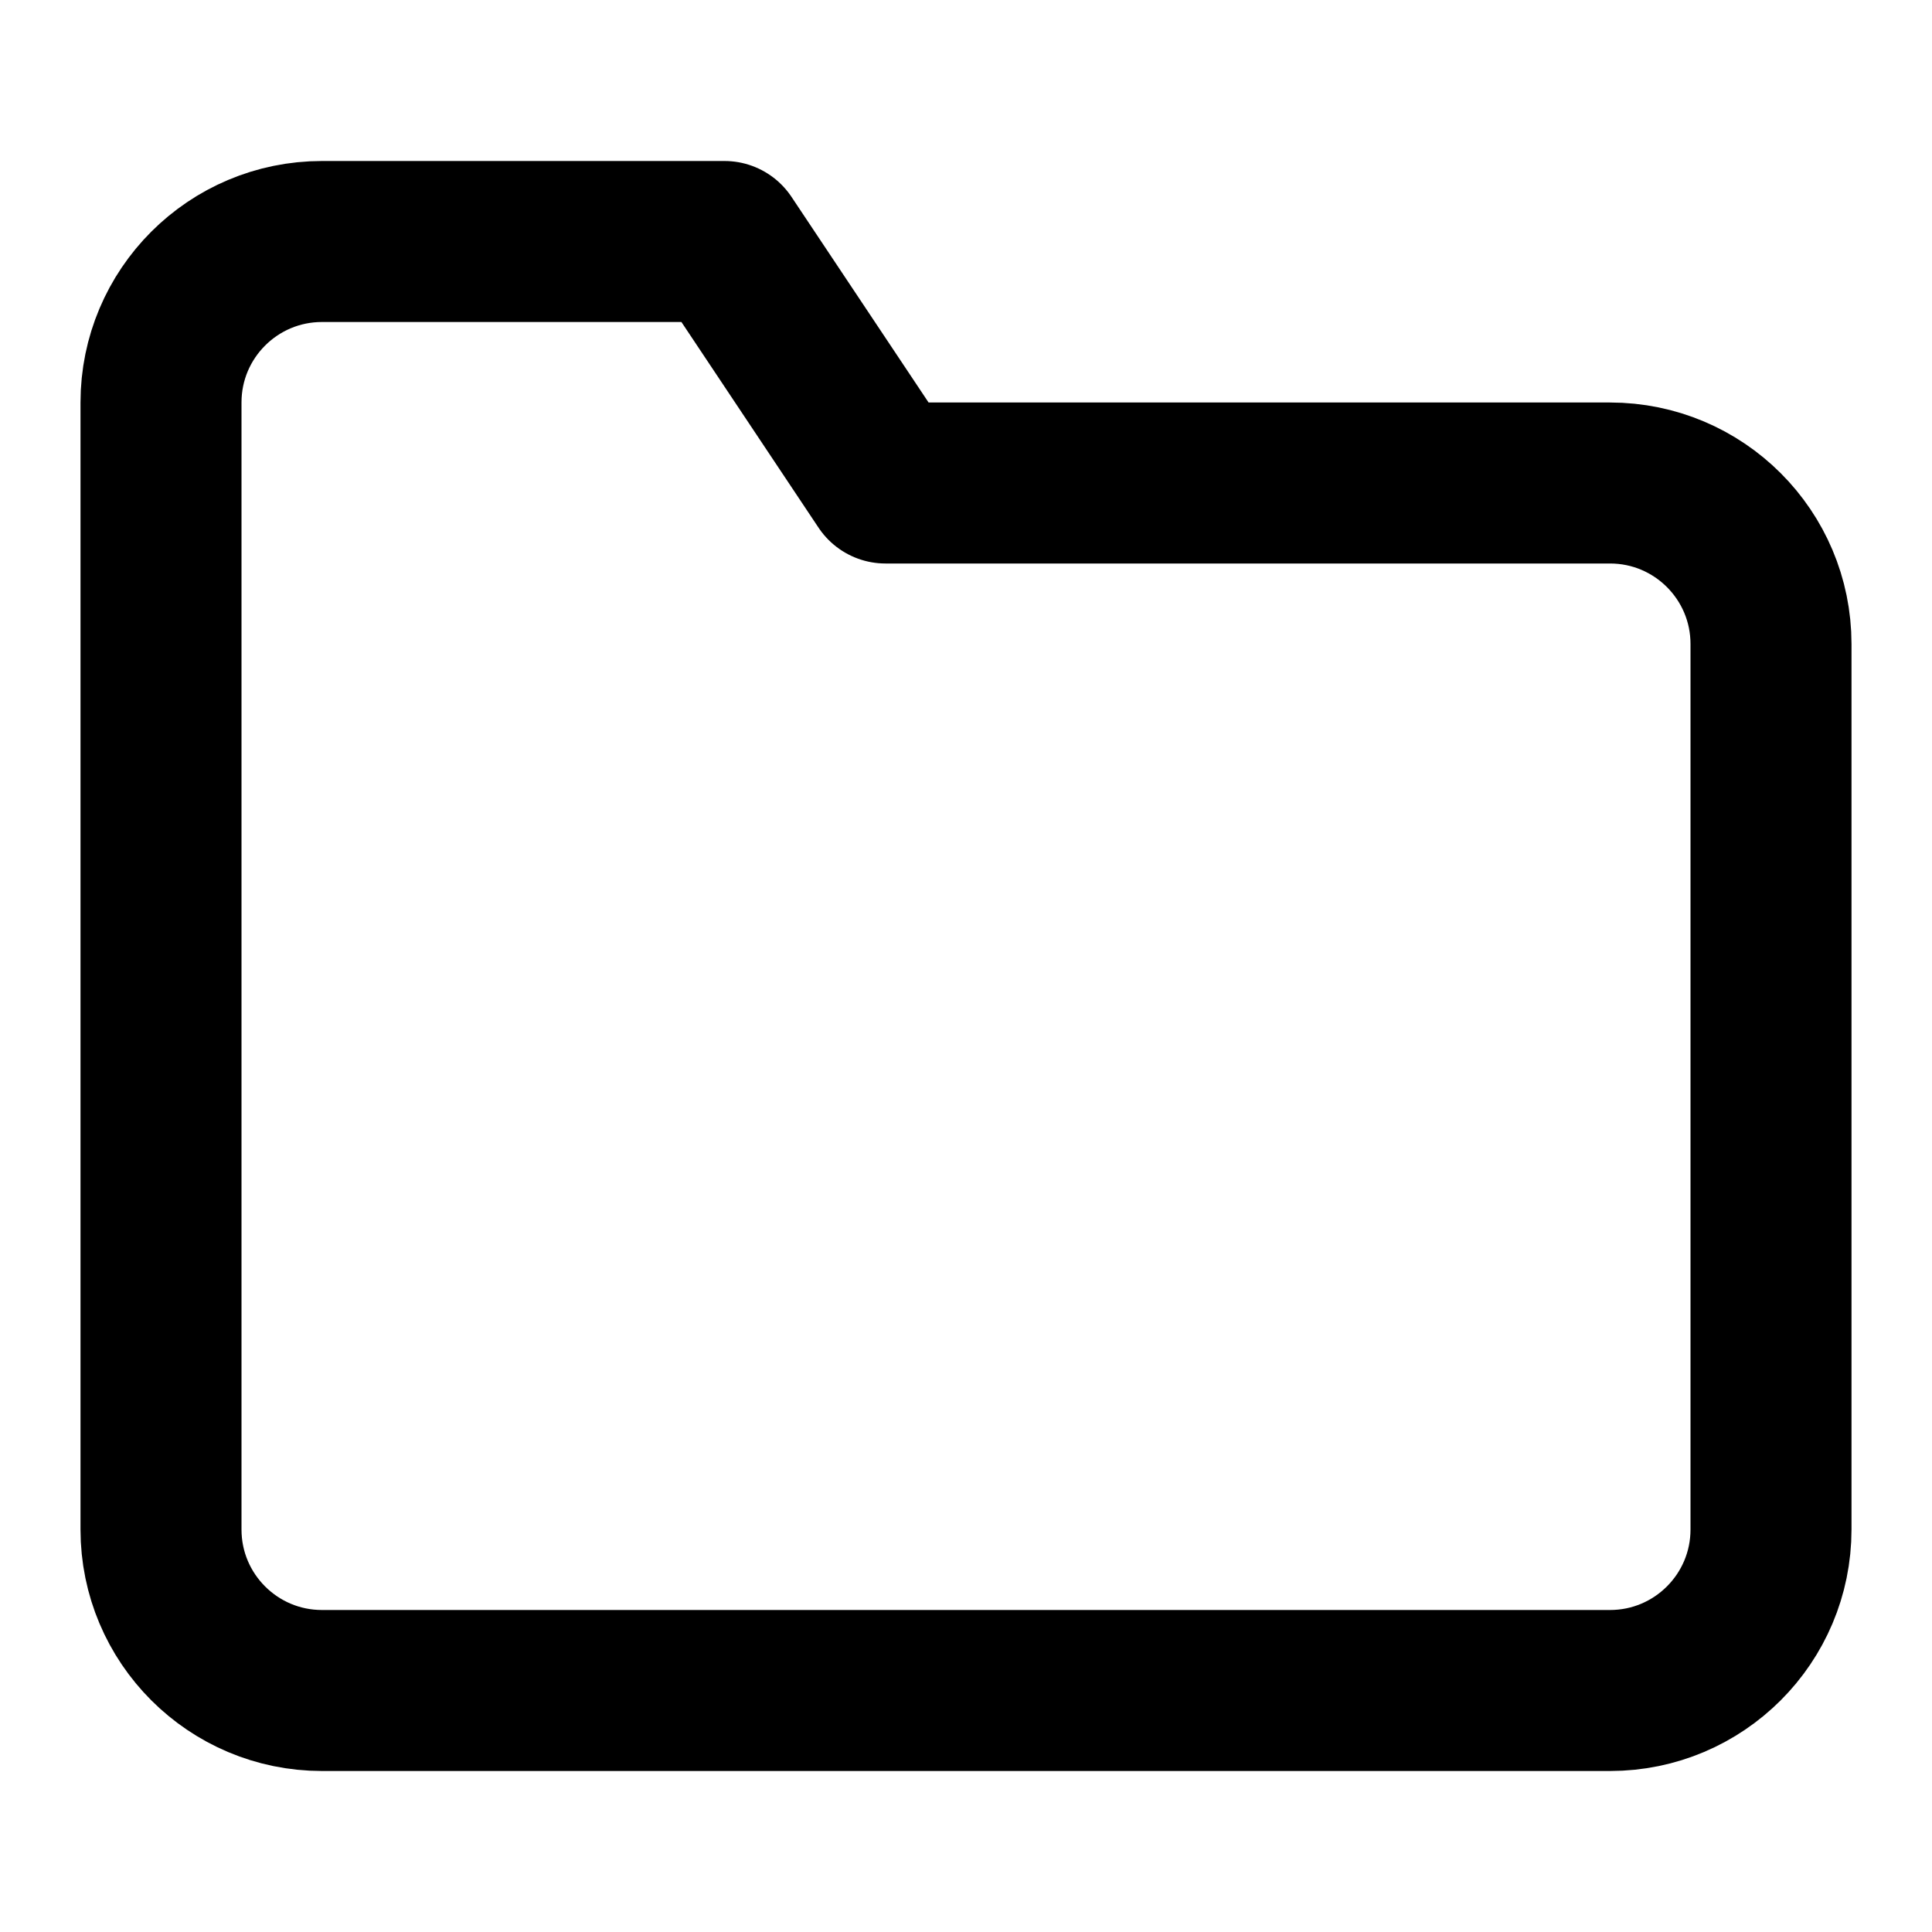
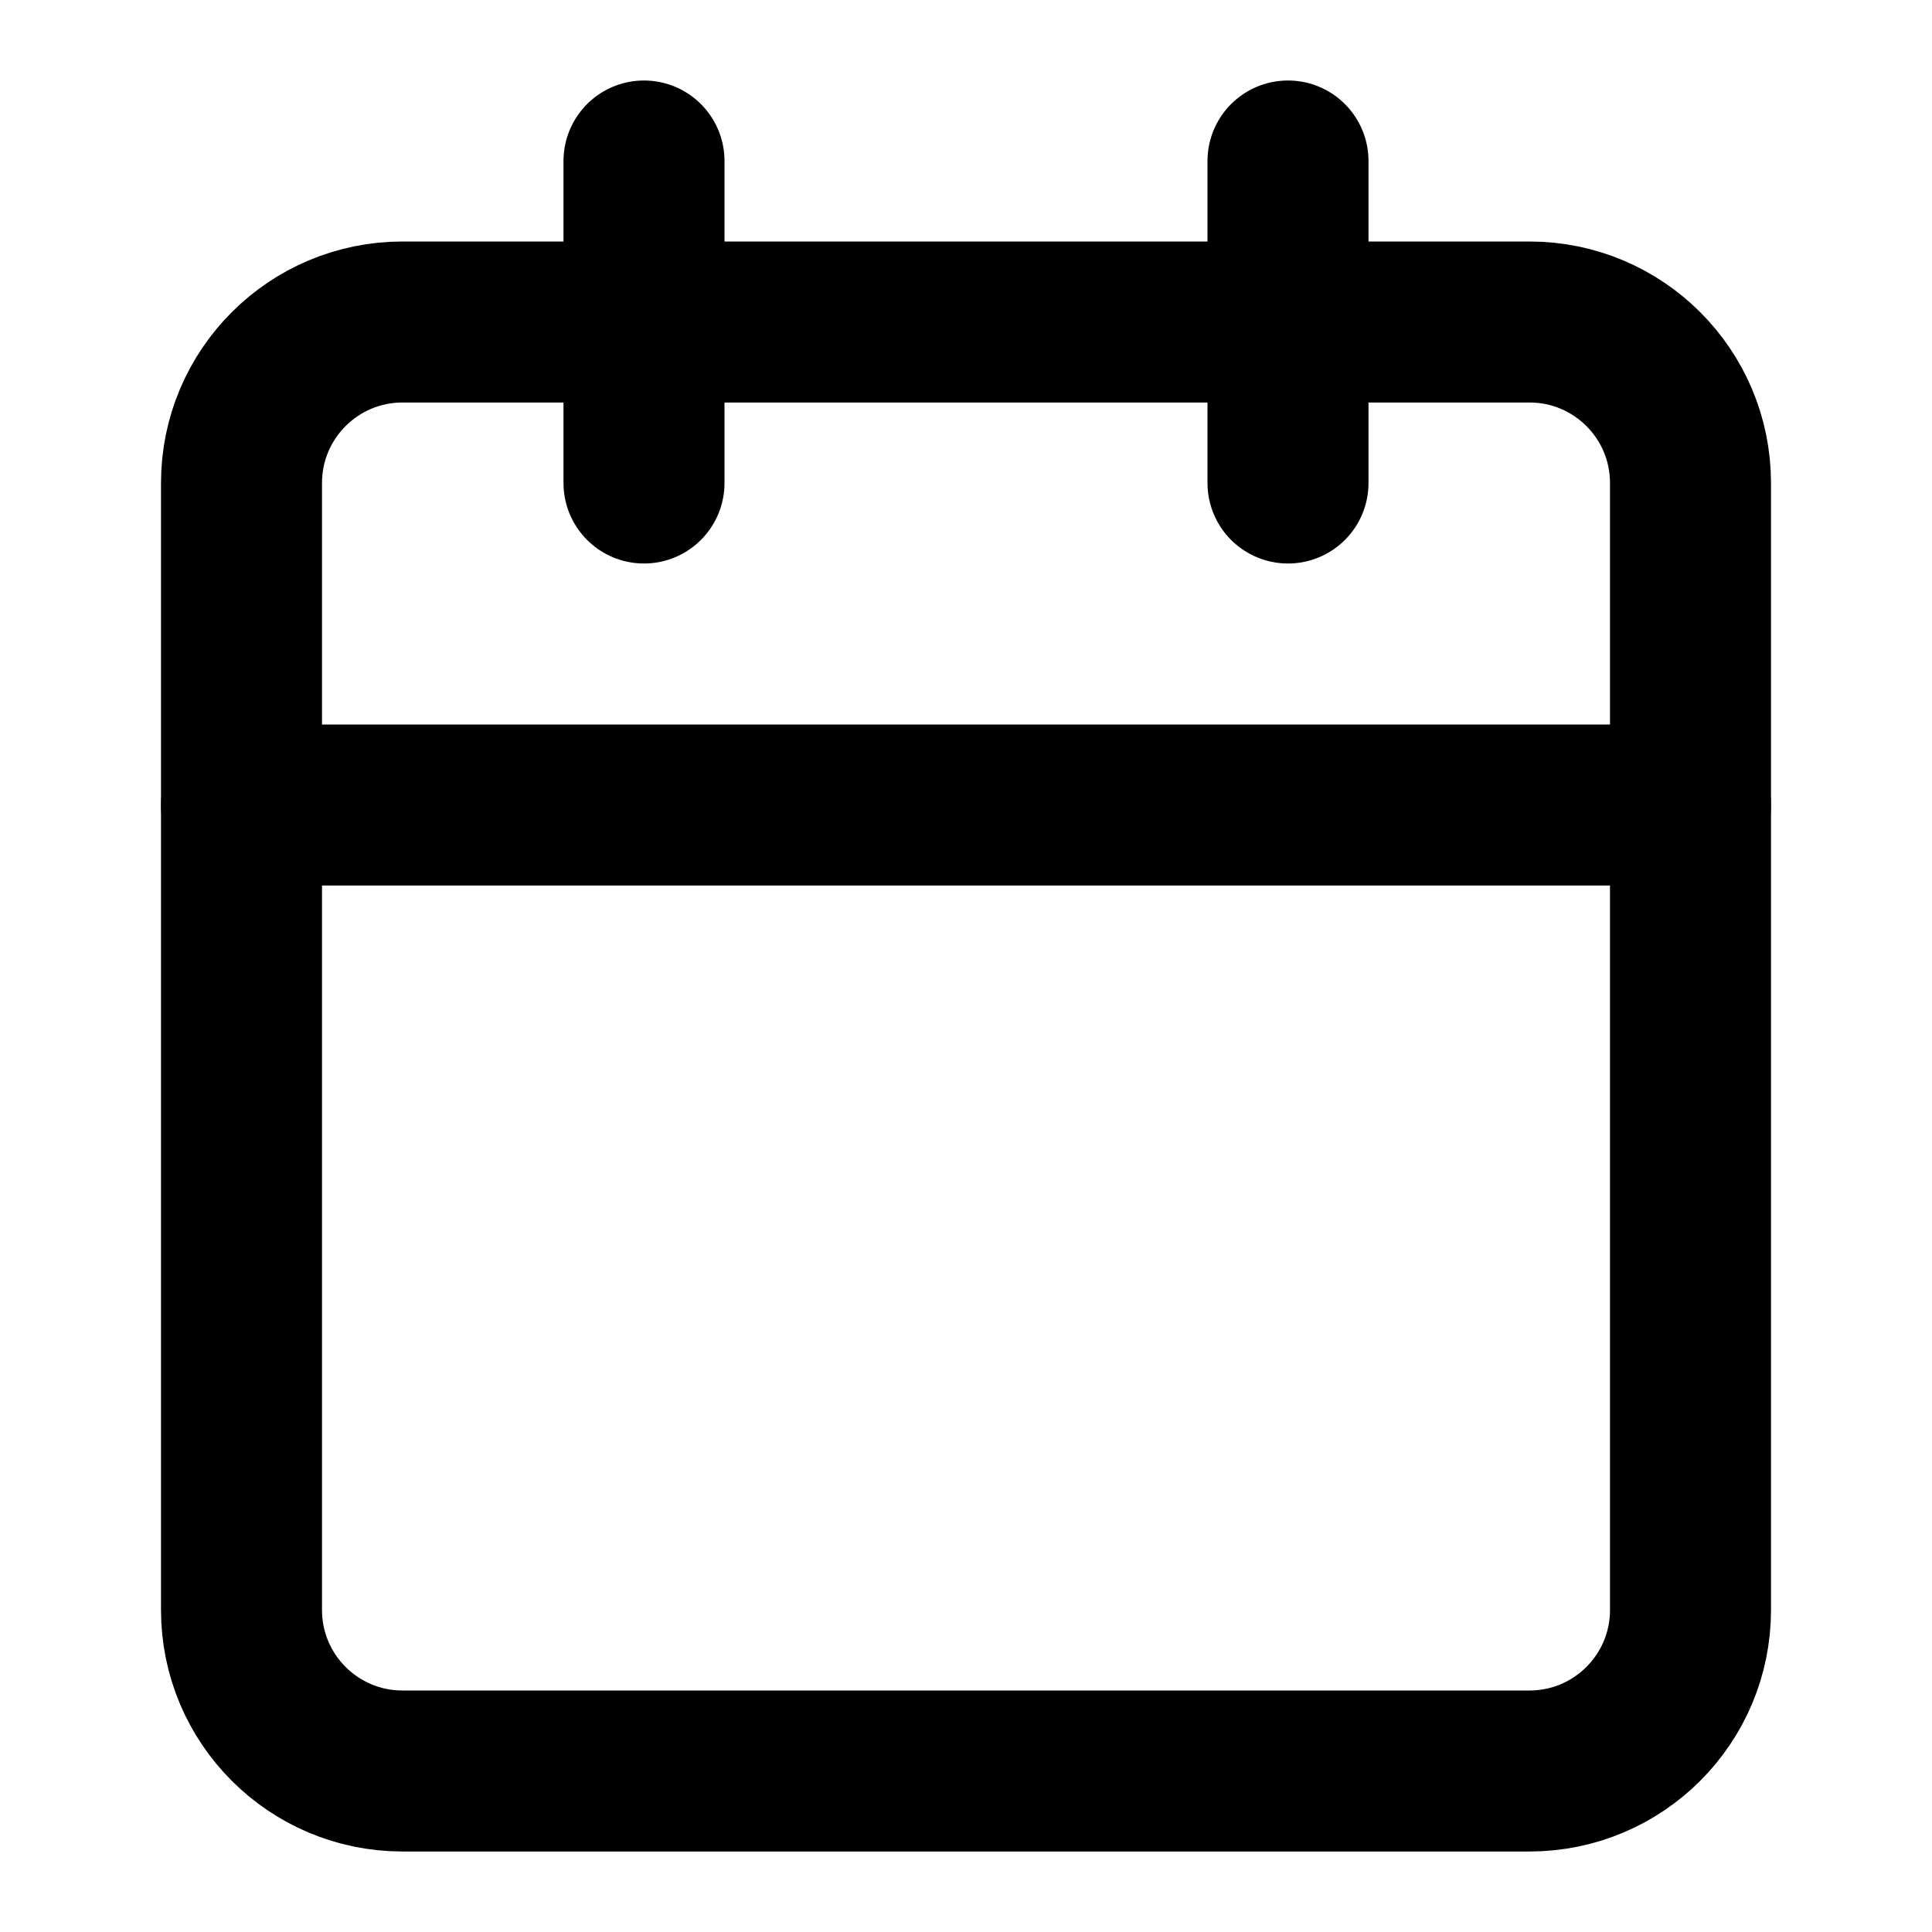
- <svg xmlns="http://www.w3.org/2000/svg" width="24" height="24" viewBox="0 0 24 24" fill="none" stroke="currentColor" stroke-width="2" stroke-linecap="round" stroke-linejoin="round" class="feather feather-folder">
-   <path d="M22 19a2 2 0 0 1-2 2H4a2 2 0 0 1-2-2V5a2 2 0 0 1 2-2h5l2 3h9a2 2 0 0 1 2 2z" />
+ <svg xmlns="http://www.w3.org/2000/svg" width="24" height="24" viewBox="0 0 24 24" fill="none" stroke="currentColor" stroke-width="2" stroke-linecap="round" stroke-linejoin="round" class="feather feather-calendar">
+   <rect x="3" y="4" width="18" height="18" rx="2" ry="2" />
+   <line x1="16" y1="2" x2="16" y2="6" />
+   <line x1="8" y1="2" x2="8" y2="6" />
+   <line x1="3" y1="10" x2="21" y2="10" />
</svg>
